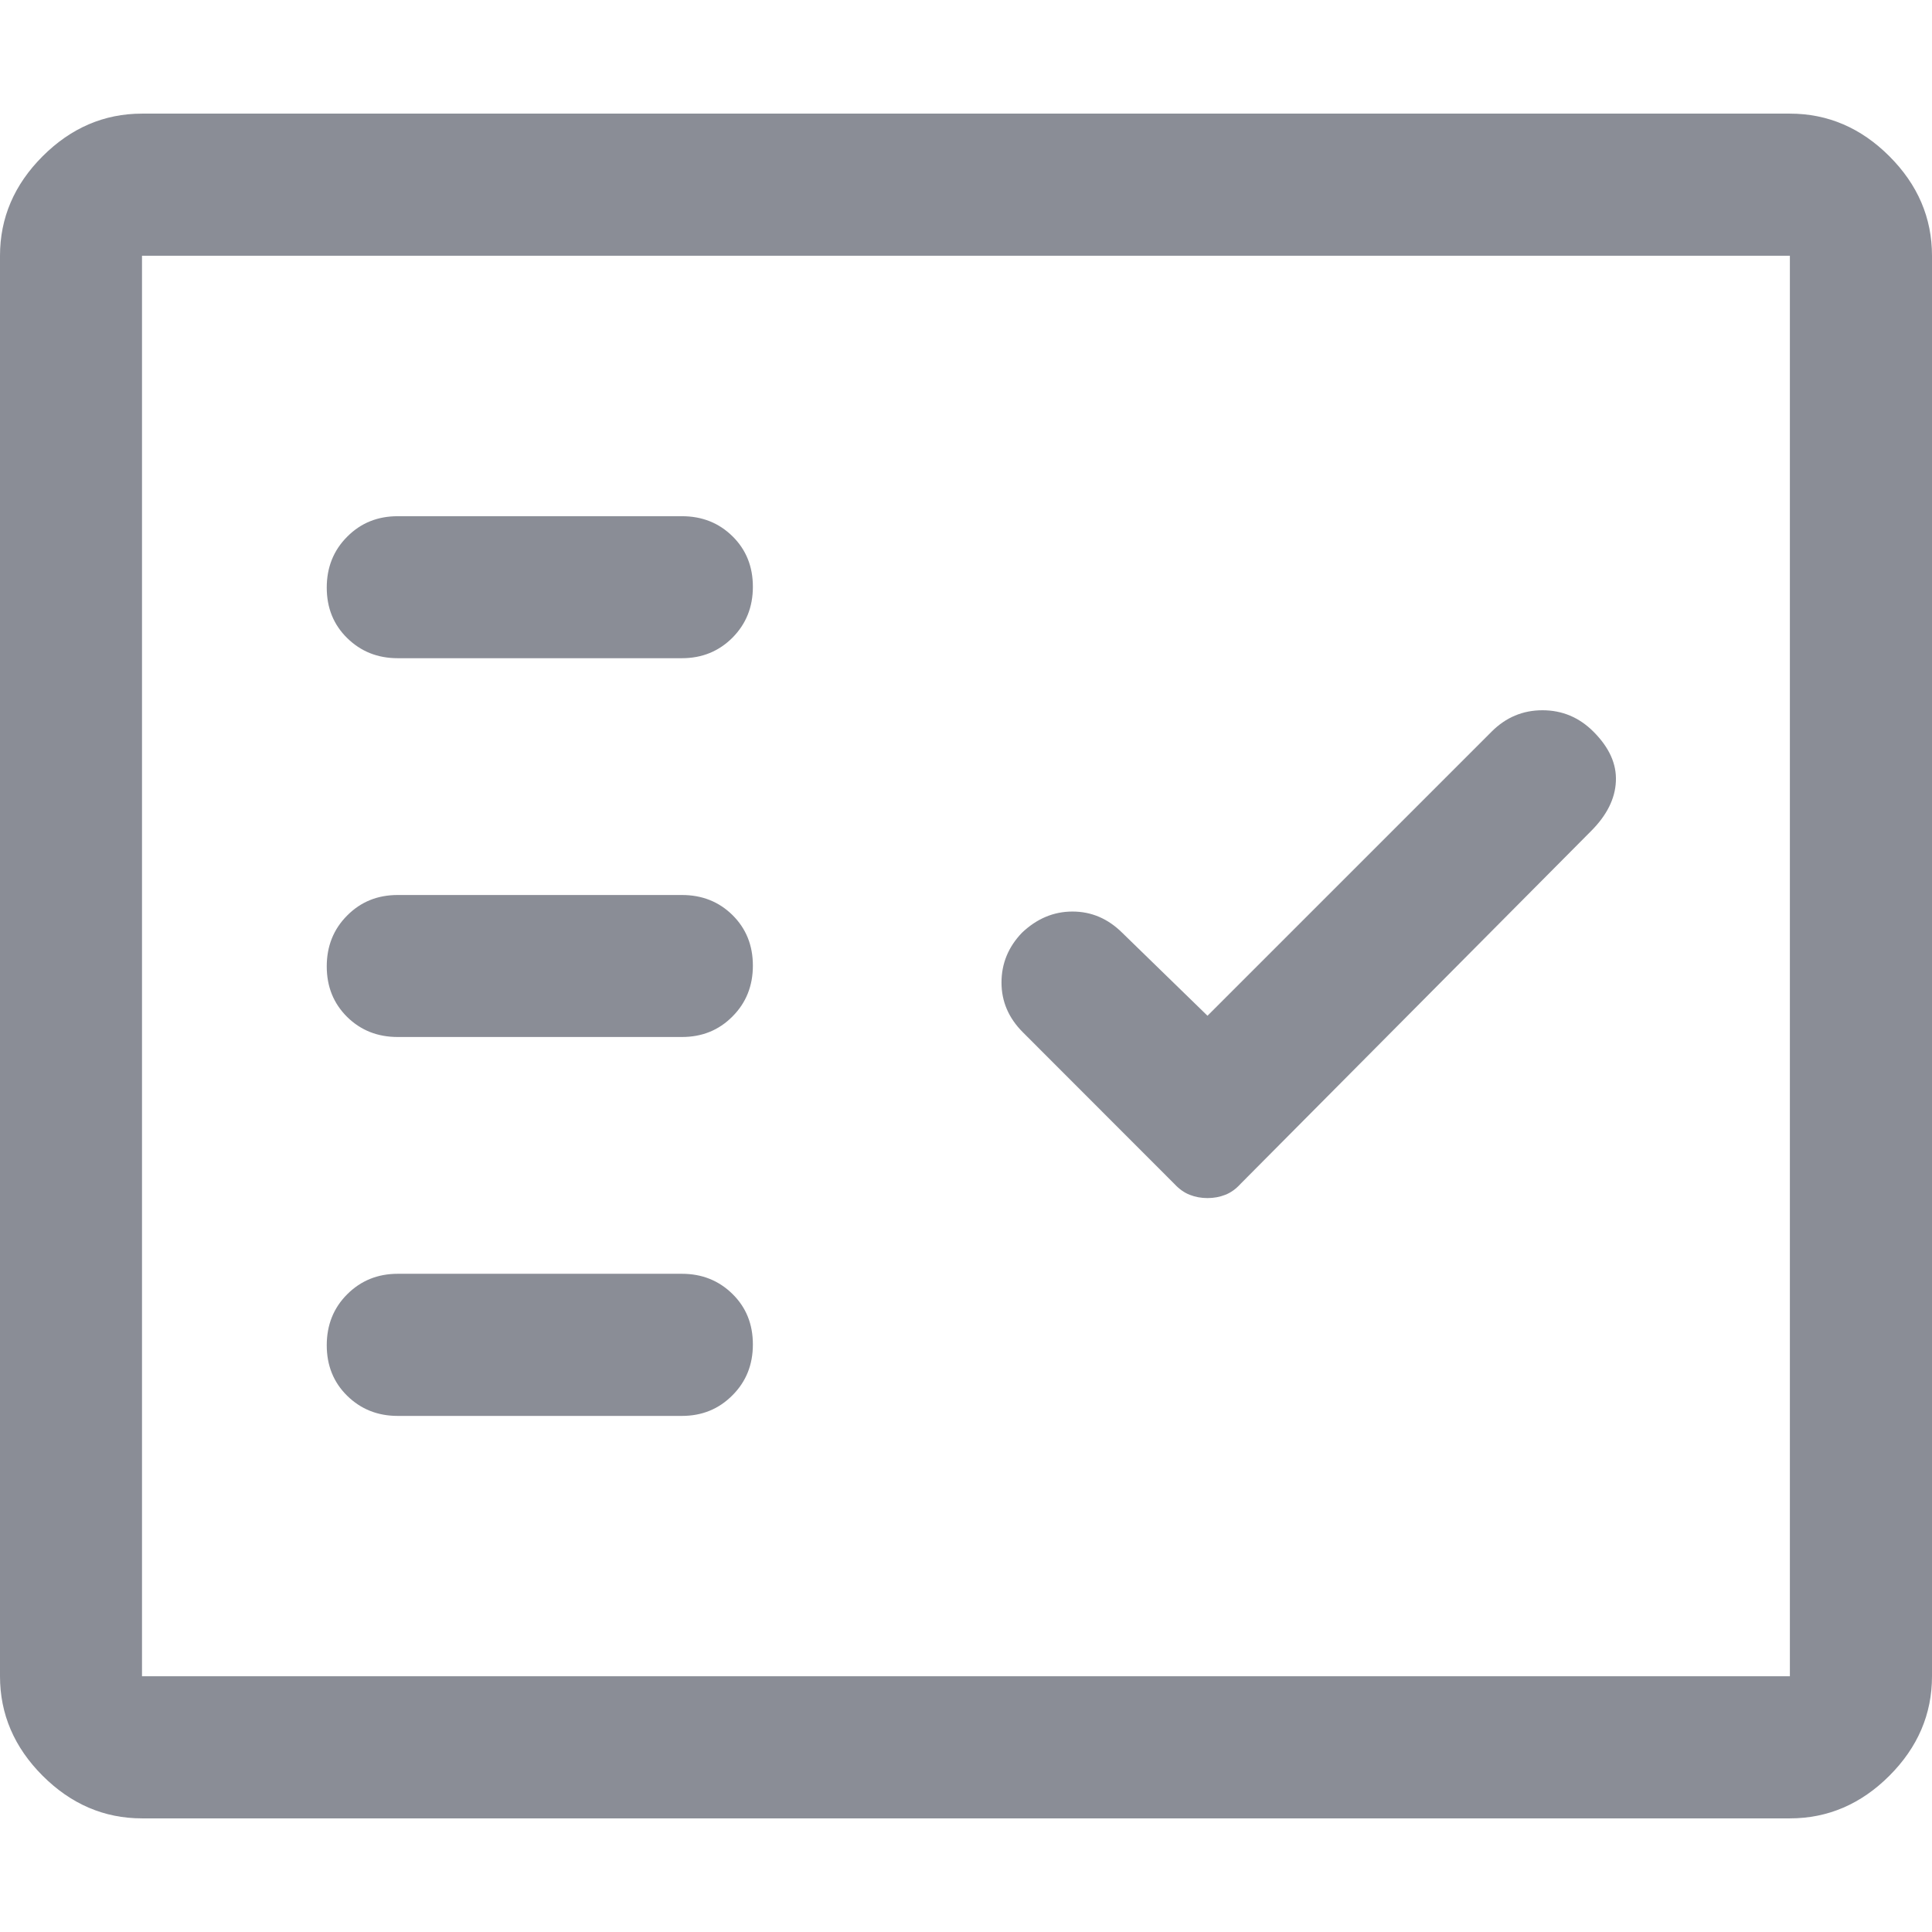
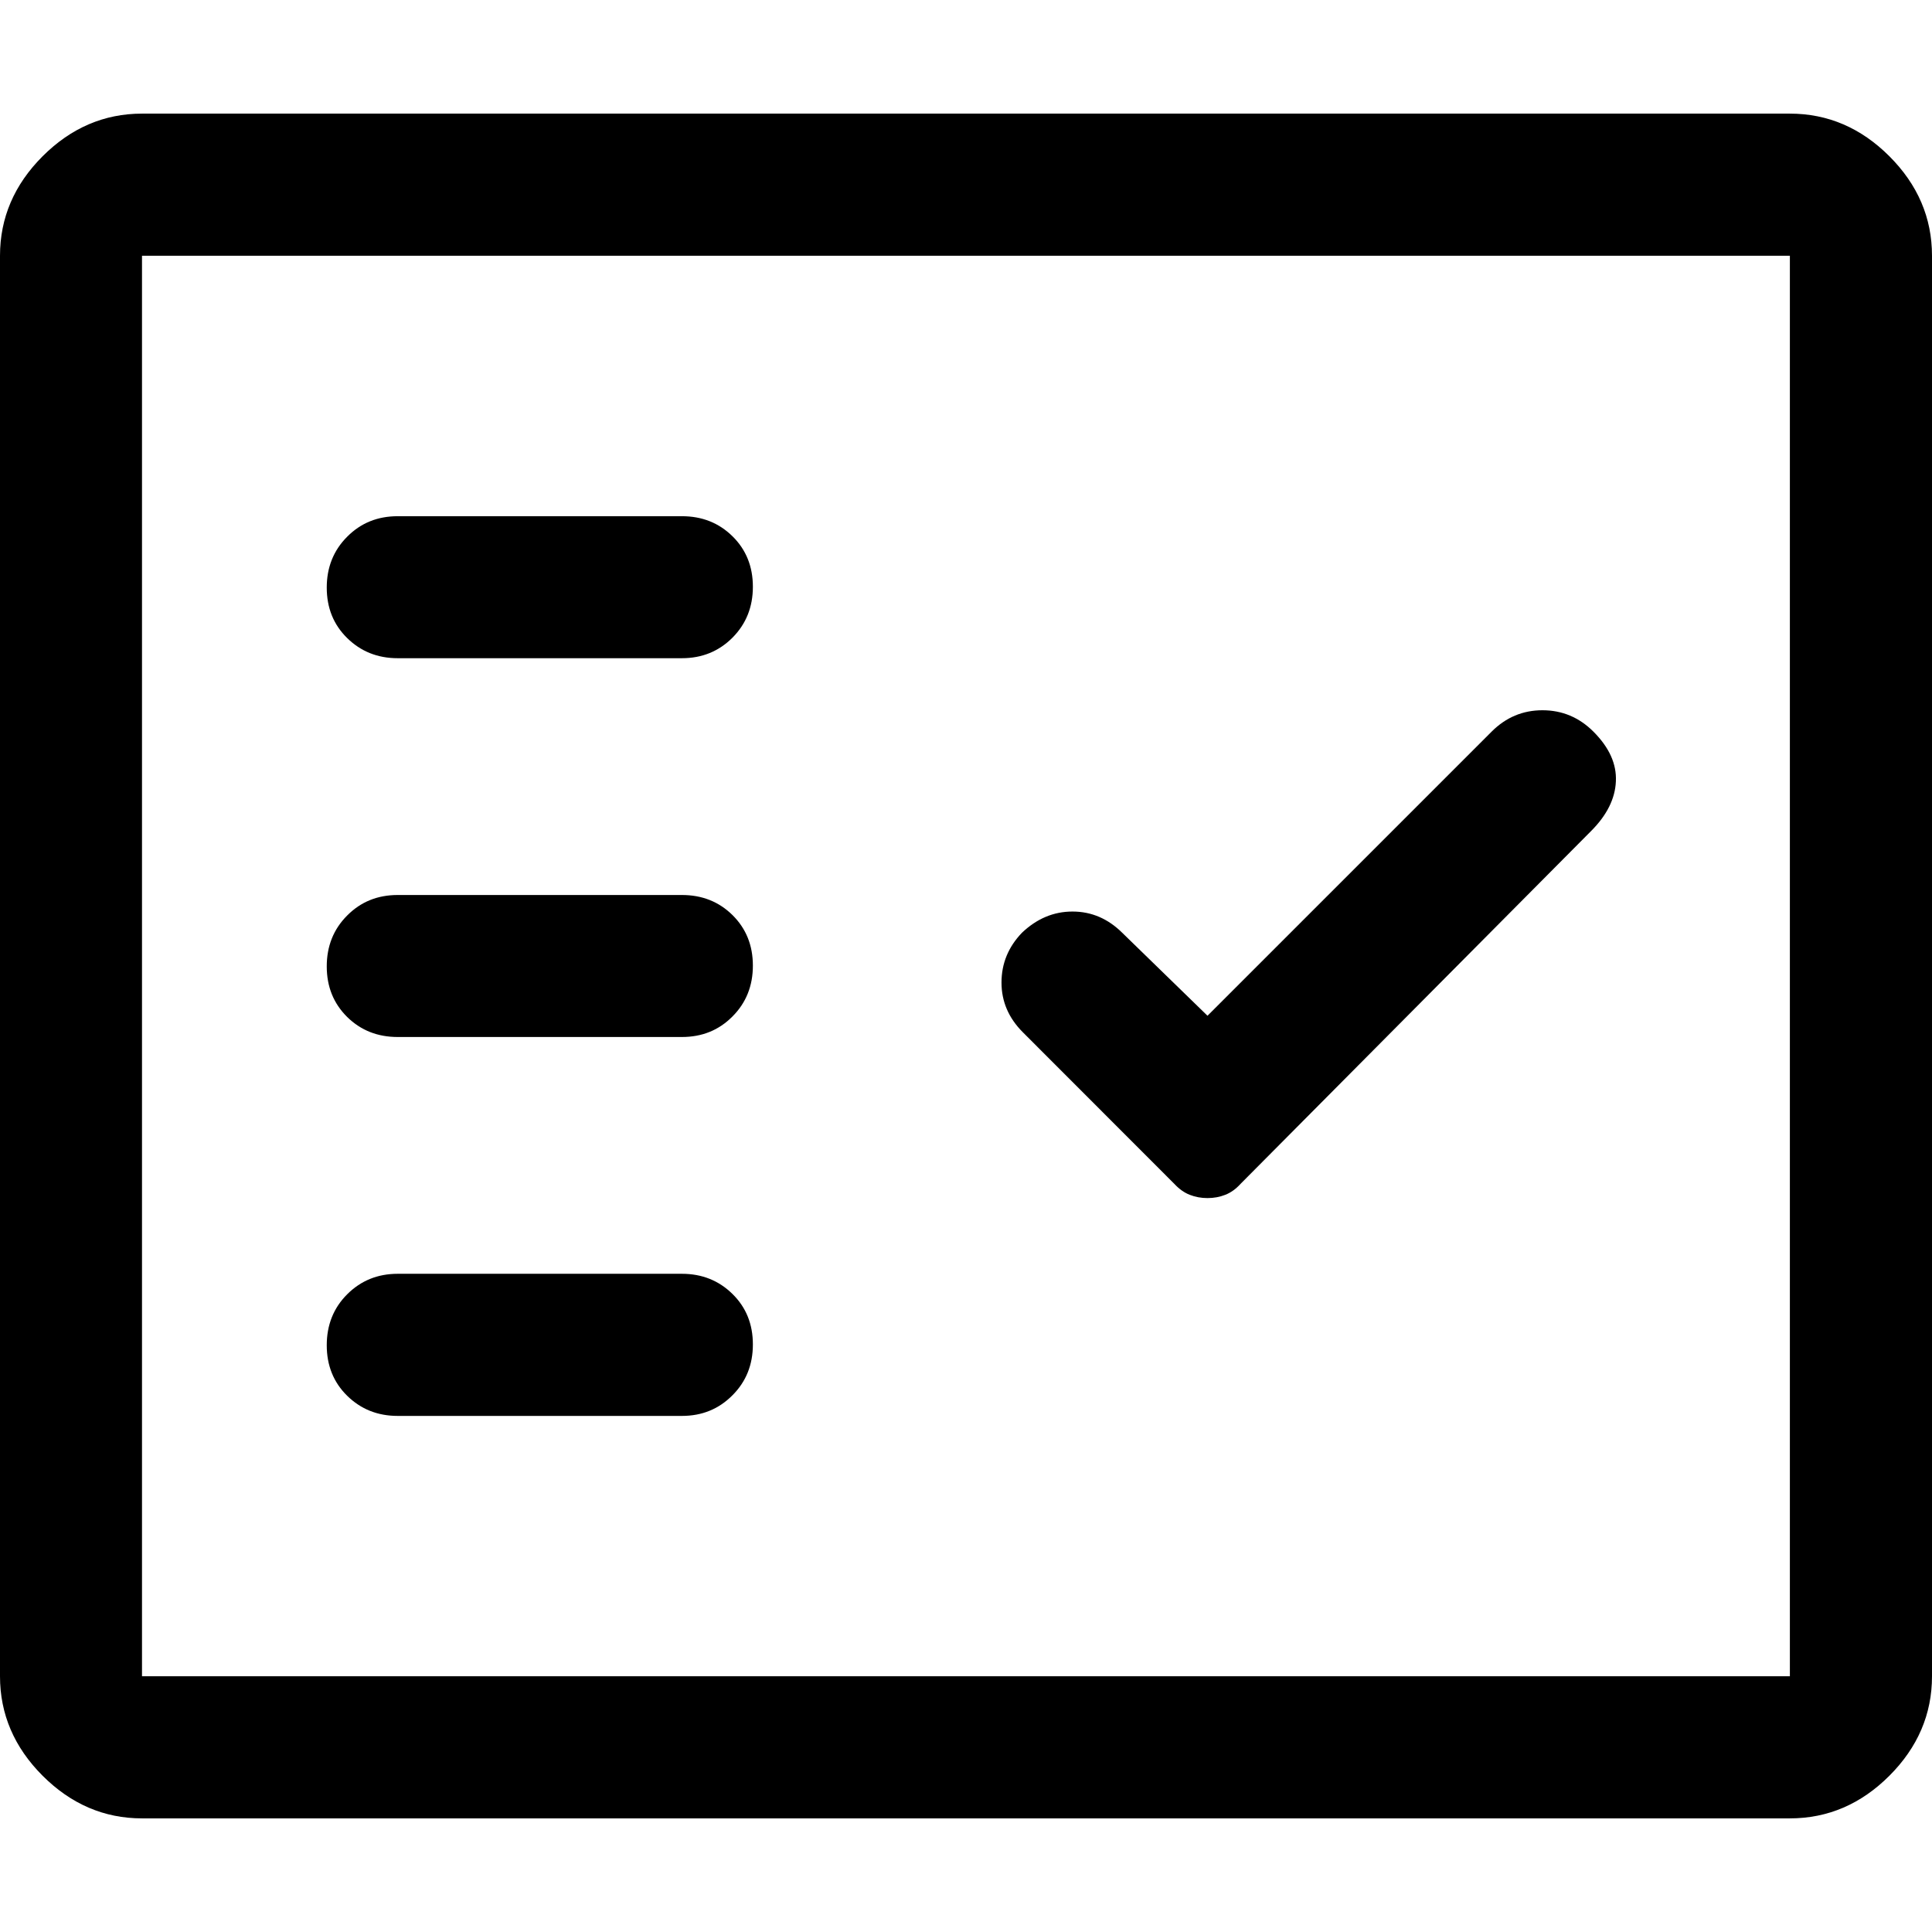
<svg xmlns="http://www.w3.org/2000/svg" width="16" height="16" viewBox="0 0 16 16" fill="none">
-   <path stroke="none" d="M3.294 5.451H5.647C5.814 5.451 5.953 5.394 6.066 5.281C6.179 5.167 6.235 5.027 6.235 4.859C6.235 4.692 6.179 4.552 6.066 4.441C5.953 4.33 5.814 4.275 5.647 4.275H3.294C3.127 4.275 2.988 4.331 2.875 4.445C2.762 4.558 2.706 4.699 2.706 4.866C2.706 5.034 2.762 5.173 2.875 5.284C2.988 5.395 3.127 5.451 3.294 5.451ZM3.294 8.588H5.647C5.814 8.588 5.953 8.532 6.066 8.418C6.179 8.305 6.235 8.164 6.235 7.997C6.235 7.829 6.179 7.69 6.066 7.578C5.953 7.467 5.814 7.412 5.647 7.412H3.294C3.127 7.412 2.988 7.468 2.875 7.582C2.762 7.695 2.706 7.836 2.706 8.003C2.706 8.171 2.762 8.31 2.875 8.422C2.988 8.533 3.127 8.588 3.294 8.588ZM3.294 11.726H5.647C5.814 11.726 5.953 11.669 6.066 11.555C6.179 11.442 6.235 11.302 6.235 11.134C6.235 10.966 6.179 10.827 6.066 10.716C5.953 10.605 5.814 10.549 5.647 10.549H3.294C3.127 10.549 2.988 10.606 2.875 10.719C2.762 10.832 2.706 10.973 2.706 11.141C2.706 11.308 2.762 11.448 2.875 11.559C2.988 11.67 3.127 11.726 3.294 11.726ZM10 9.922C10.052 9.922 10.101 9.913 10.147 9.895C10.193 9.877 10.235 9.847 10.274 9.804L13.177 6.882C13.307 6.752 13.376 6.614 13.382 6.471C13.389 6.327 13.327 6.19 13.196 6.059C13.078 5.941 12.937 5.882 12.774 5.882C12.611 5.882 12.471 5.941 12.353 6.059L10 8.412L9.294 7.725C9.176 7.608 9.039 7.549 8.882 7.549C8.725 7.549 8.586 7.608 8.463 7.725C8.35 7.843 8.294 7.98 8.294 8.137C8.294 8.294 8.353 8.431 8.471 8.549L9.725 9.804C9.765 9.847 9.807 9.877 9.853 9.895C9.899 9.913 9.948 9.922 10 9.922ZM1.176 15.059C0.863 15.059 0.588 14.941 0.353 14.706C0.118 14.471 0 14.196 0 13.882V2.118C0 1.804 0.118 1.529 0.353 1.294C0.588 1.059 0.863 0.941 1.176 0.941H14.823C15.137 0.941 15.412 1.059 15.647 1.294C15.882 1.529 16 1.804 16 2.118V13.882C16 14.196 15.882 14.471 15.647 14.706C15.412 14.941 15.137 15.059 14.823 15.059H1.176ZM1.176 13.882H14.823V2.118H1.176V13.882Z" fill="#8A8D96" />
+   <path stroke="none" d="M3.294 5.451H5.647C5.814 5.451 5.953 5.394 6.066 5.281C6.179 5.167 6.235 5.027 6.235 4.859C6.235 4.692 6.179 4.552 6.066 4.441C5.953 4.33 5.814 4.275 5.647 4.275H3.294C3.127 4.275 2.988 4.331 2.875 4.445C2.762 4.558 2.706 4.699 2.706 4.866C2.706 5.034 2.762 5.173 2.875 5.284C2.988 5.395 3.127 5.451 3.294 5.451ZM3.294 8.588H5.647C5.814 8.588 5.953 8.532 6.066 8.418C6.179 8.305 6.235 8.164 6.235 7.997C6.235 7.829 6.179 7.69 6.066 7.578C5.953 7.467 5.814 7.412 5.647 7.412H3.294C3.127 7.412 2.988 7.468 2.875 7.582C2.762 7.695 2.706 7.836 2.706 8.003C2.706 8.171 2.762 8.31 2.875 8.422C2.988 8.533 3.127 8.588 3.294 8.588ZM3.294 11.726H5.647C5.814 11.726 5.953 11.669 6.066 11.555C6.179 11.442 6.235 11.302 6.235 11.134C6.235 10.966 6.179 10.827 6.066 10.716C5.953 10.605 5.814 10.549 5.647 10.549H3.294C3.127 10.549 2.988 10.606 2.875 10.719C2.762 10.832 2.706 10.973 2.706 11.141C2.706 11.308 2.762 11.448 2.875 11.559C2.988 11.67 3.127 11.726 3.294 11.726ZM10 9.922C10.052 9.922 10.101 9.913 10.147 9.895C10.193 9.877 10.235 9.847 10.274 9.804L13.177 6.882C13.307 6.752 13.376 6.614 13.382 6.471C13.389 6.327 13.327 6.19 13.196 6.059C13.078 5.941 12.937 5.882 12.774 5.882C12.611 5.882 12.471 5.941 12.353 6.059L10 8.412L9.294 7.725C9.176 7.608 9.039 7.549 8.882 7.549C8.725 7.549 8.586 7.608 8.463 7.725C8.35 7.843 8.294 7.98 8.294 8.137C8.294 8.294 8.353 8.431 8.471 8.549L9.725 9.804C9.765 9.847 9.807 9.877 9.853 9.895C9.899 9.913 9.948 9.922 10 9.922ZM1.176 15.059C0.863 15.059 0.588 14.941 0.353 14.706C0.118 14.471 0 14.196 0 13.882V2.118C0 1.804 0.118 1.529 0.353 1.294C0.588 1.059 0.863 0.941 1.176 0.941H14.823C15.137 0.941 15.412 1.059 15.647 1.294C15.882 1.529 16 1.804 16 2.118V13.882C16 14.196 15.882 14.471 15.647 14.706C15.412 14.941 15.137 15.059 14.823 15.059H1.176ZM1.176 13.882H14.823V2.118H1.176V13.882Z" fill="currentColor" />
</svg>
